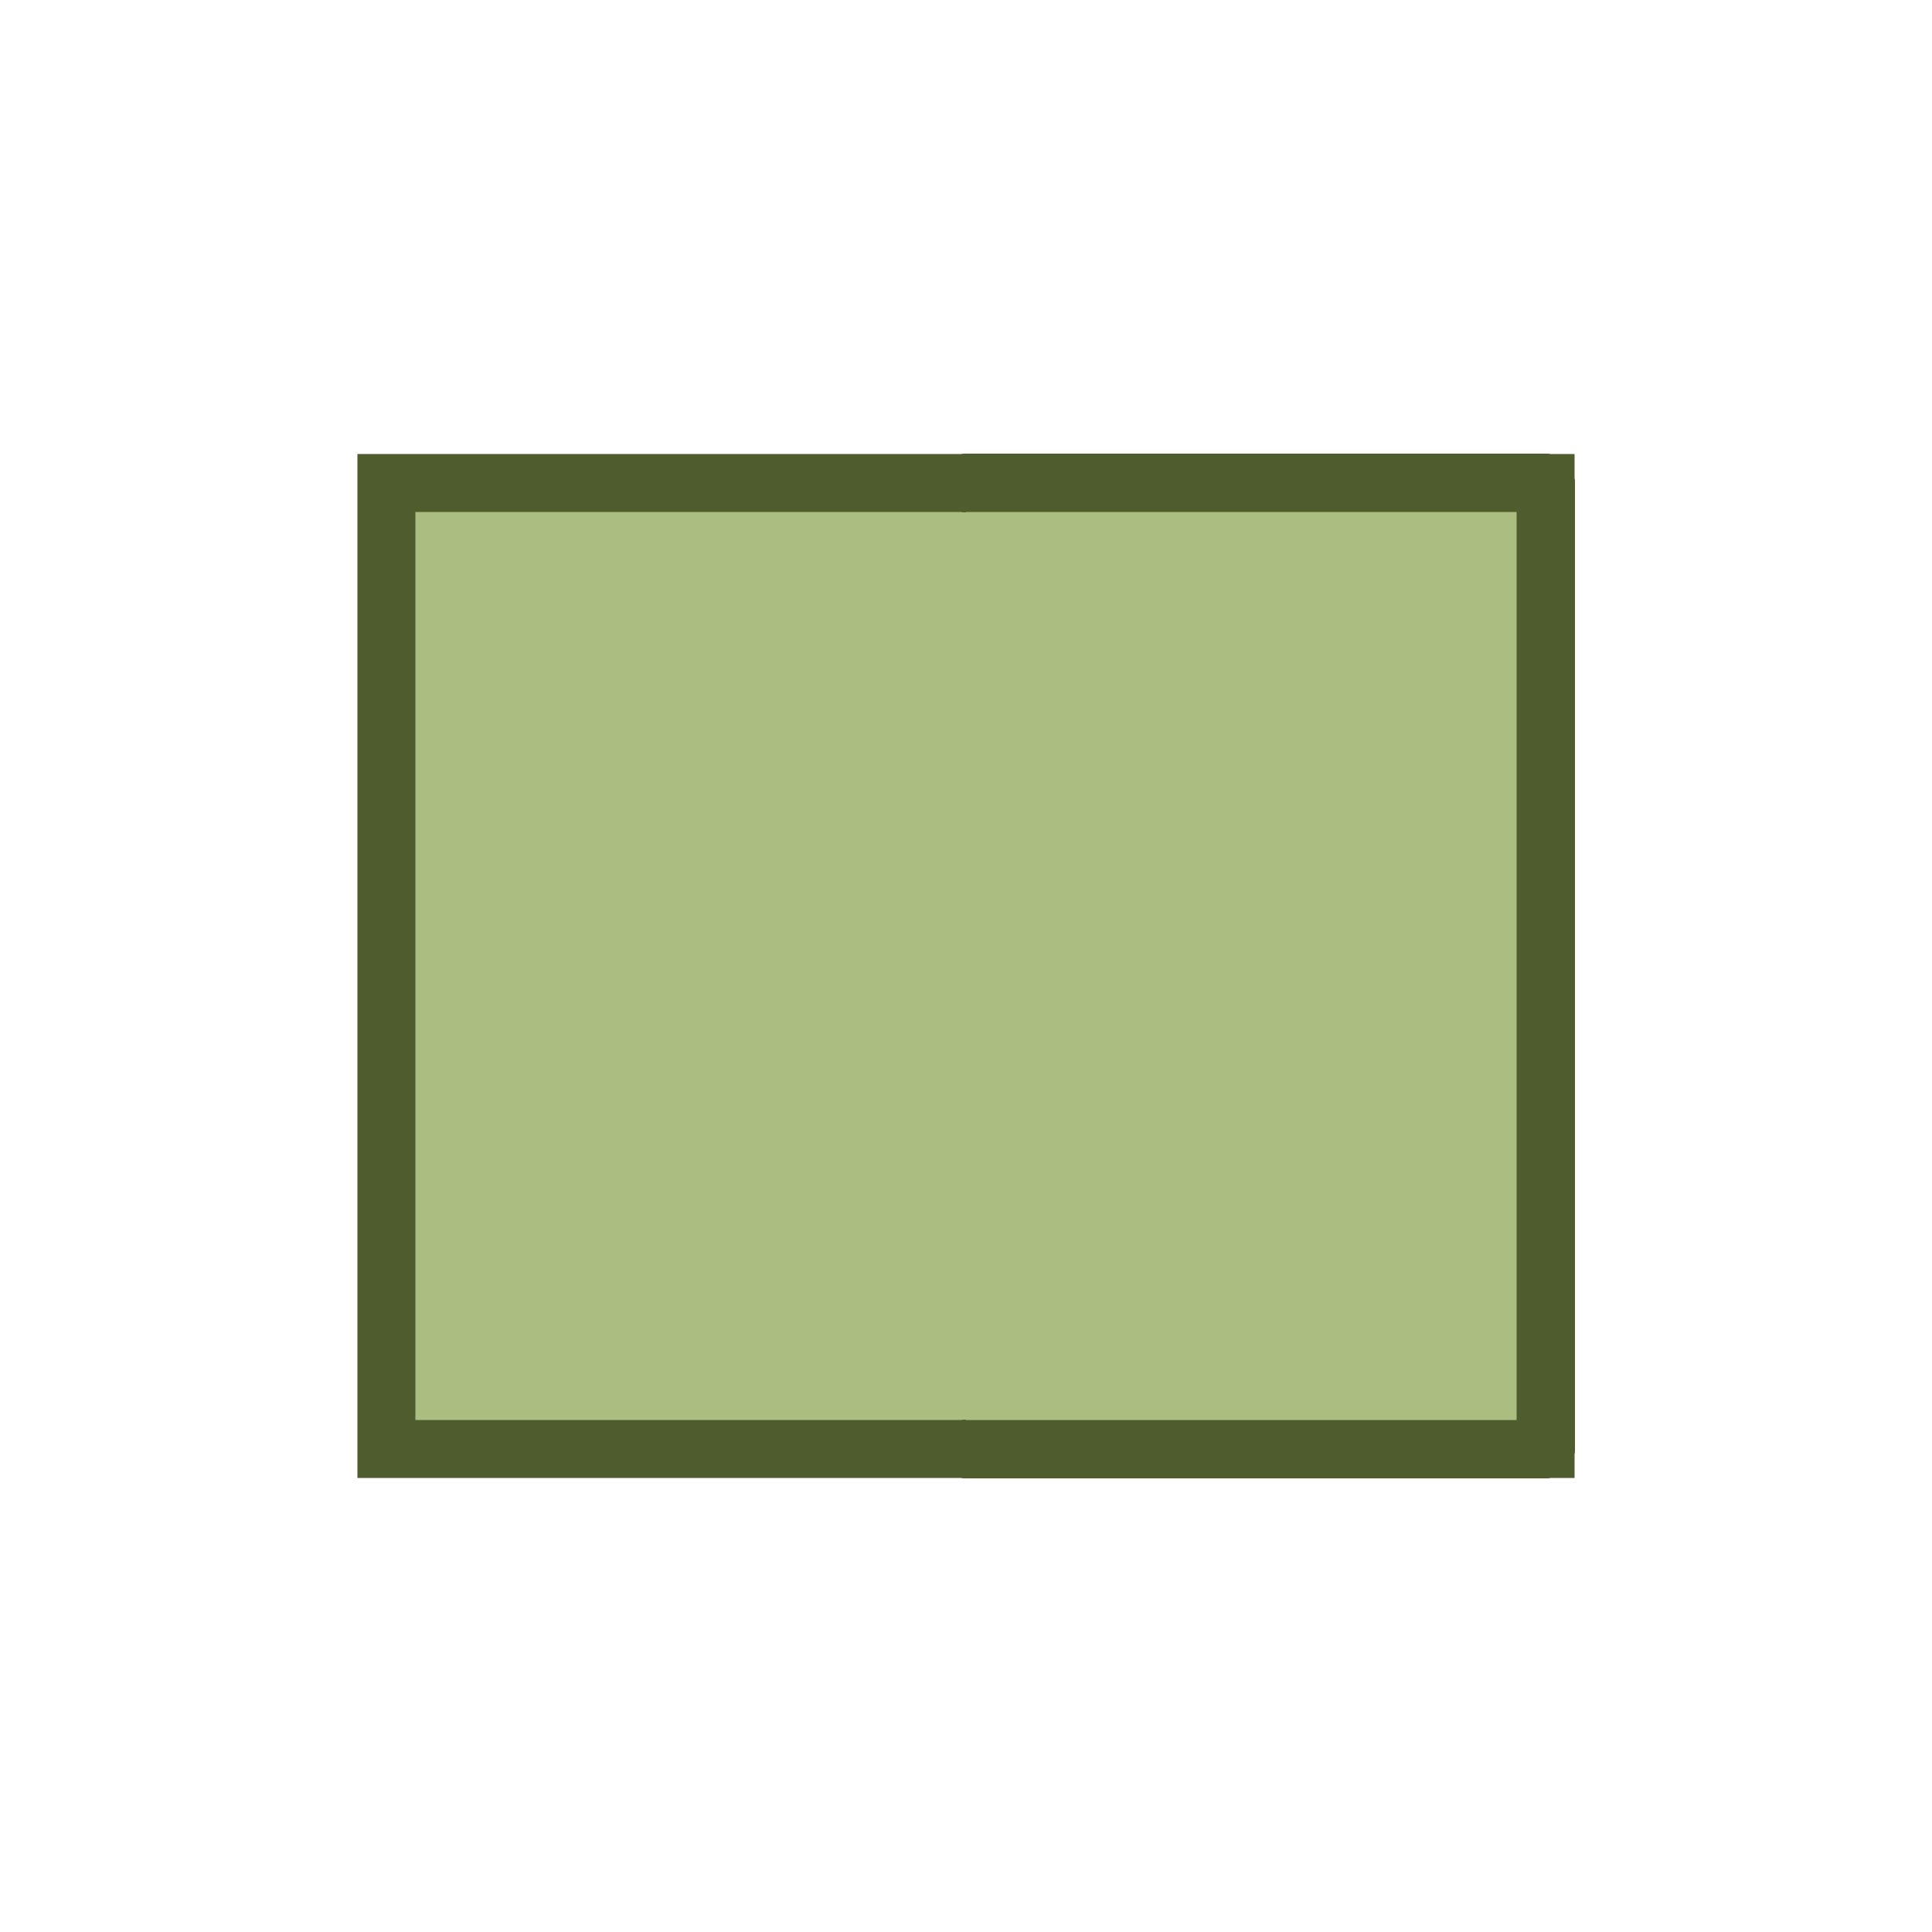
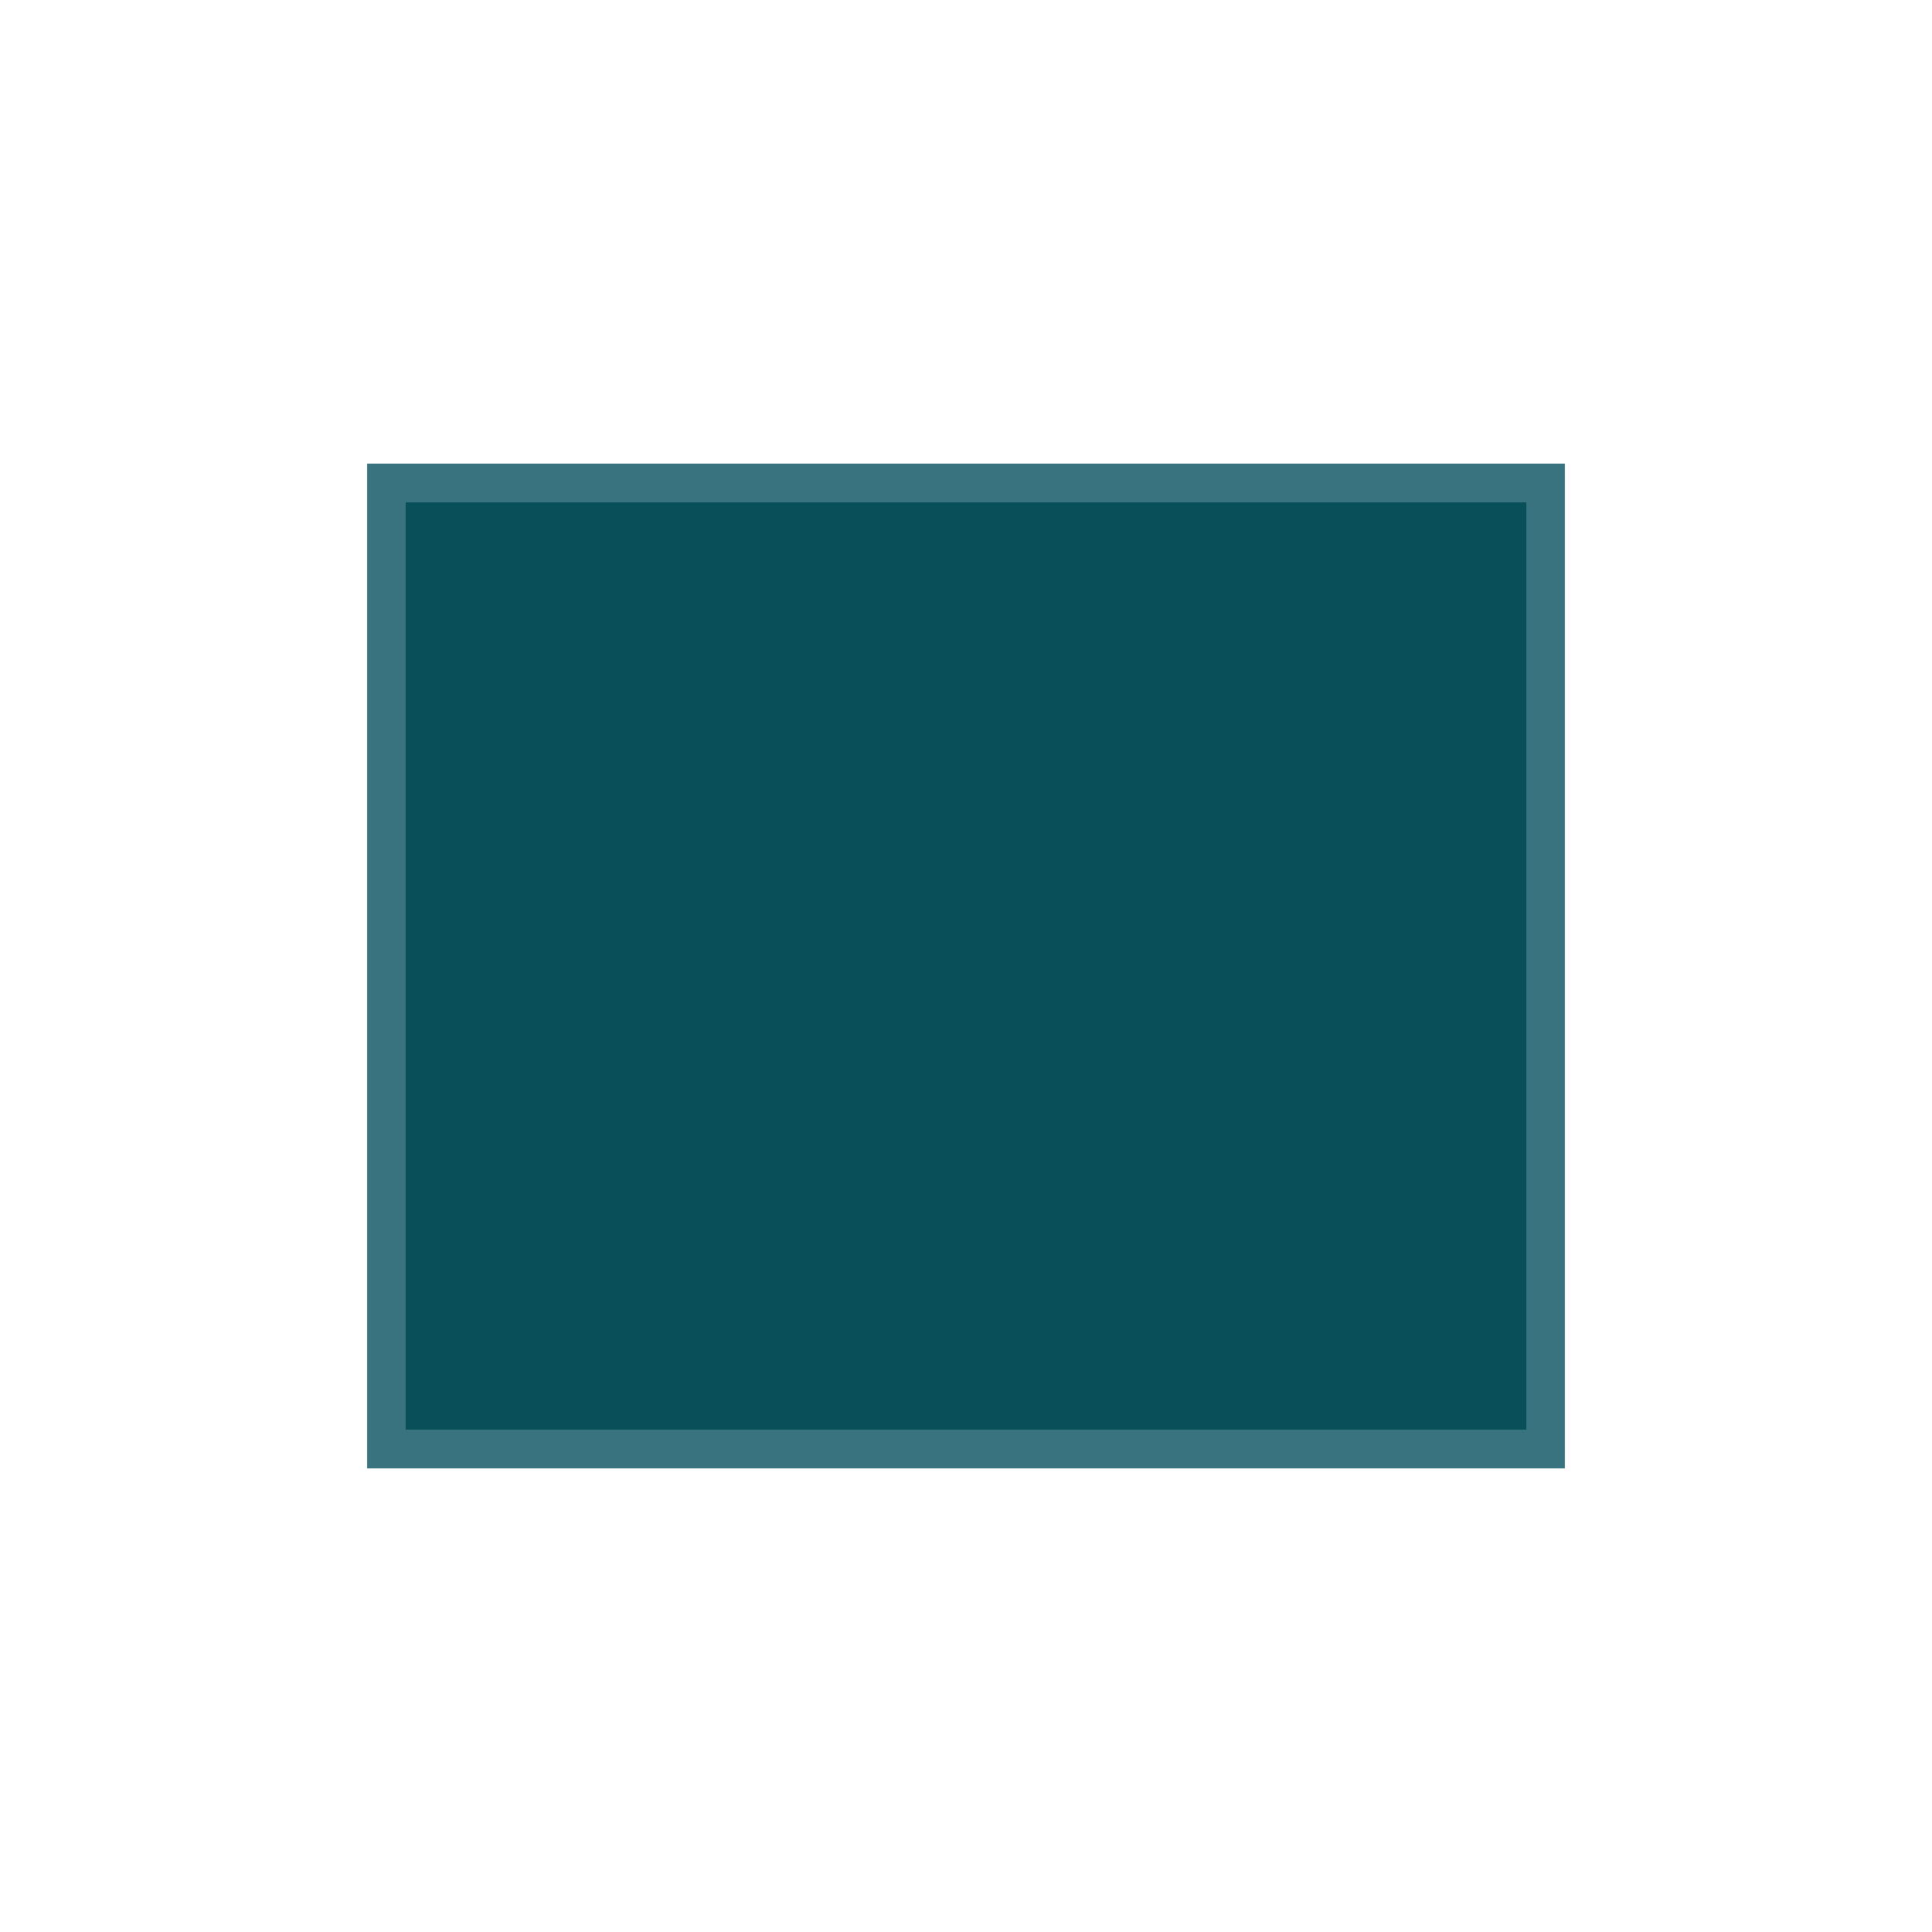
- <svg xmlns="http://www.w3.org/2000/svg" style="margin: auto; background: rgba(255, 255, 255, 0); display: block;" width="200px" height="200px" viewBox="0 0 100 100" preserveAspectRatio="xMidYMid">
-   <path d="M20 25L80 25L80 75L20 75Z" fill="#abbd81" stroke="#4e5c2e" stroke-width="3" />
-   <path d="M50 25L80 25L80 75L50 75" fill="#abbd81" stroke="#4e5c2e" stroke-width="3" stroke-linejoin="round" stroke-linecap="round">
-     <animate attributeName="d" dur="1s" repeatCount="indefinite" begin="0s" keyTimes="0;0.5;0.501;1" values="M50 25L80 25L80 75L50 75;M50 25L50 20L50 80L50 75;M50 25L80 25L80 75L50 75;M50 25L80 25L80 75L50 75" />
-     <animate attributeName="opacity" dur="1s" repeatCount="indefinite" begin="0s" keyTimes="0;0.5;0.5;1" values="1;1;0;0" />
+ <svg xmlns="http://www.w3.org/2000/svg" style="margin: auto; background: rgba(241, 242, 243, 0); display: block;" width="200px" height="200px" viewBox="0 0 100 100" preserveAspectRatio="xMidYMid">
+   <path d="M20 25L80 25L80 75L20 75Z" fill="#084f5a" stroke="#38737f" stroke-width="2" />
+   <path d="M50 25L80 25L80 75L50 75" fill="#084f5a" stroke="#38737f" stroke-width="2" stroke-linejoin="round" stroke-linecap="round">
+     <animate attributeName="d" dur="3.846s" repeatCount="indefinite" begin="0s" keyTimes="0;0.5;0.501;1" values="M50 25L80 25L80 75L50 75;M50 25L50 20L50 80L50 75;M50 25L80 25L80 75L50 75;M50 25L80 25L80 75L50 75" />
+     <animate attributeName="opacity" dur="3.846s" repeatCount="indefinite" begin="0s" keyTimes="0;0.5;0.5;1" values="1;1;0;0" />
  </path>
-   <path d="M50 25L80 25L80 75L50 75" fill="#abbd81" stroke="#4e5c2e" stroke-width="3" stroke-linejoin="round" stroke-linecap="round">
-     <animate attributeName="d" dur="1s" repeatCount="indefinite" begin="-0.166s" keyTimes="0;0.5;0.501;1" values="M50 25L80 25L80 75L50 75;M50 25L50 20L50 80L50 75;M50 25L80 25L80 75L50 75;M50 25L80 25L80 75L50 75" />
-     <animate attributeName="opacity" dur="1s" repeatCount="indefinite" begin="-0.166s" keyTimes="0;0.5;0.5;1" values="1;1;0;0" />
+   <path d="M50 25L80 25L80 75L50 75" fill="#084f5a" stroke="#38737f" stroke-width="2" stroke-linejoin="round" stroke-linecap="round">
+     <animate attributeName="d" dur="3.846s" repeatCount="indefinite" begin="-0.638s" keyTimes="0;0.5;0.501;1" values="M50 25L80 25L80 75L50 75;M50 25L50 20L50 80L50 75;M50 25L80 25L80 75L50 75;M50 25L80 25L80 75L50 75" />
+     <animate attributeName="opacity" dur="3.846s" repeatCount="indefinite" begin="-0.638s" keyTimes="0;0.5;0.5;1" values="1;1;0;0" />
  </path>
-   <path d="M50 25L80 25L80 75L50 75" fill="#abbd81" stroke="#4e5c2e" stroke-width="3" stroke-linejoin="round" stroke-linecap="round">
-     <animate attributeName="d" dur="1s" repeatCount="indefinite" begin="-0.33s" keyTimes="0;0.5;0.501;1" values="M50 25L80 25L80 75L50 75;M50 25L50 20L50 80L50 75;M50 25L80 25L80 75L50 75;M50 25L80 25L80 75L50 75" />
-     <animate attributeName="opacity" dur="1s" repeatCount="indefinite" begin="-0.33s" keyTimes="0;0.5;0.5;1" values="1;1;0;0" />
+   <path d="M50 25L80 25L80 75L50 75" fill="#084f5a" stroke="#38737f" stroke-width="2" stroke-linejoin="round" stroke-linecap="round">
+     <animate attributeName="d" dur="3.846s" repeatCount="indefinite" begin="-1.269s" keyTimes="0;0.5;0.501;1" values="M50 25L80 25L80 75L50 75;M50 25L50 20L50 80L50 75;M50 25L80 25L80 75L50 75;M50 25L80 25L80 75L50 75" />
+     <animate attributeName="opacity" dur="3.846s" repeatCount="indefinite" begin="-1.269s" keyTimes="0;0.5;0.5;1" values="1;1;0;0" />
  </path>
-   <path d="M50 25L80 25L80 75L50 75" fill="#abbd81" stroke="#4e5c2e" stroke-width="3" stroke-linejoin="round" stroke-linecap="round">
-     <animate attributeName="d" dur="1s" repeatCount="indefinite" begin="-0.33s" keyTimes="0;0.499;0.5;1" values="M50 25L20 25L20 75L50 75;M50 25L20 25L20 75L50 75;M50 25L50 20L50 80L50 75;M50 25L20 25L20 75L50 75" />
-     <animate attributeName="opacity" dur="1s" repeatCount="indefinite" begin="-0.33s" keyTimes="0;0.5;0.5;1" values="0;0;1;1" />
+   <path d="M50 25L80 25L80 75L50 75" fill="#084f5a" stroke="#38737f" stroke-width="2" stroke-linejoin="round" stroke-linecap="round">
+     <animate attributeName="d" dur="3.846s" repeatCount="indefinite" begin="-1.269s" keyTimes="0;0.499;0.5;1" values="M50 25L20 25L20 75L50 75;M50 25L20 25L20 75L50 75;M50 25L50 20L50 80L50 75;M50 25L20 25L20 75L50 75" />
+     <animate attributeName="opacity" dur="3.846s" repeatCount="indefinite" begin="-1.269s" keyTimes="0;0.5;0.5;1" values="0;0;1;1" />
  </path>
-   <path d="M50 25L80 25L80 75L50 75" fill="#abbd81" stroke="#4e5c2e" stroke-width="3" stroke-linejoin="round" stroke-linecap="round">
-     <animate attributeName="d" dur="1s" repeatCount="indefinite" begin="-0.166s" keyTimes="0;0.499;0.5;1" values="M50 25L20 25L20 75L50 75;M50 25L20 25L20 75L50 75;M50 25L50 20L50 80L50 75;M50 25L20 25L20 75L50 75" />
-     <animate attributeName="opacity" dur="1s" repeatCount="indefinite" begin="-0.166s" keyTimes="0;0.5;0.5;1" values="0;0;1;1" />
+   <path d="M50 25L80 25L80 75L50 75" fill="#084f5a" stroke="#38737f" stroke-width="2" stroke-linejoin="round" stroke-linecap="round">
+     <animate attributeName="d" dur="3.846s" repeatCount="indefinite" begin="-0.638s" keyTimes="0;0.499;0.5;1" values="M50 25L20 25L20 75L50 75;M50 25L20 25L20 75L50 75;M50 25L50 20L50 80L50 75;M50 25L20 25L20 75L50 75" />
+     <animate attributeName="opacity" dur="3.846s" repeatCount="indefinite" begin="-0.638s" keyTimes="0;0.5;0.5;1" values="0;0;1;1" />
  </path>
-   <path d="M50 25L80 25L80 75L50 75" fill="#abbd81" stroke="#4e5c2e" stroke-width="3" stroke-linejoin="round" stroke-linecap="round">
-     <animate attributeName="d" dur="1s" repeatCount="indefinite" begin="0s" keyTimes="0;0.499;0.5;1" values="M50 25L20 25L20 75L50 75;M50 25L20 25L20 75L50 75;M50 25L50 20L50 80L50 75;M50 25L20 25L20 75L50 75" />
-     <animate attributeName="opacity" dur="1s" repeatCount="indefinite" begin="0s" keyTimes="0;0.5;0.5;1" values="0;0;1;1" />
+   <path d="M50 25L80 25L80 75L50 75" fill="#084f5a" stroke="#38737f" stroke-width="2" stroke-linejoin="round" stroke-linecap="round">
+     <animate attributeName="d" dur="3.846s" repeatCount="indefinite" begin="0s" keyTimes="0;0.499;0.5;1" values="M50 25L20 25L20 75L50 75;M50 25L20 25L20 75L50 75;M50 25L50 20L50 80L50 75;M50 25L20 25L20 75L50 75" />
+     <animate attributeName="opacity" dur="3.846s" repeatCount="indefinite" begin="0s" keyTimes="0;0.5;0.5;1" values="0;0;1;1" />
  </path>
</svg>
